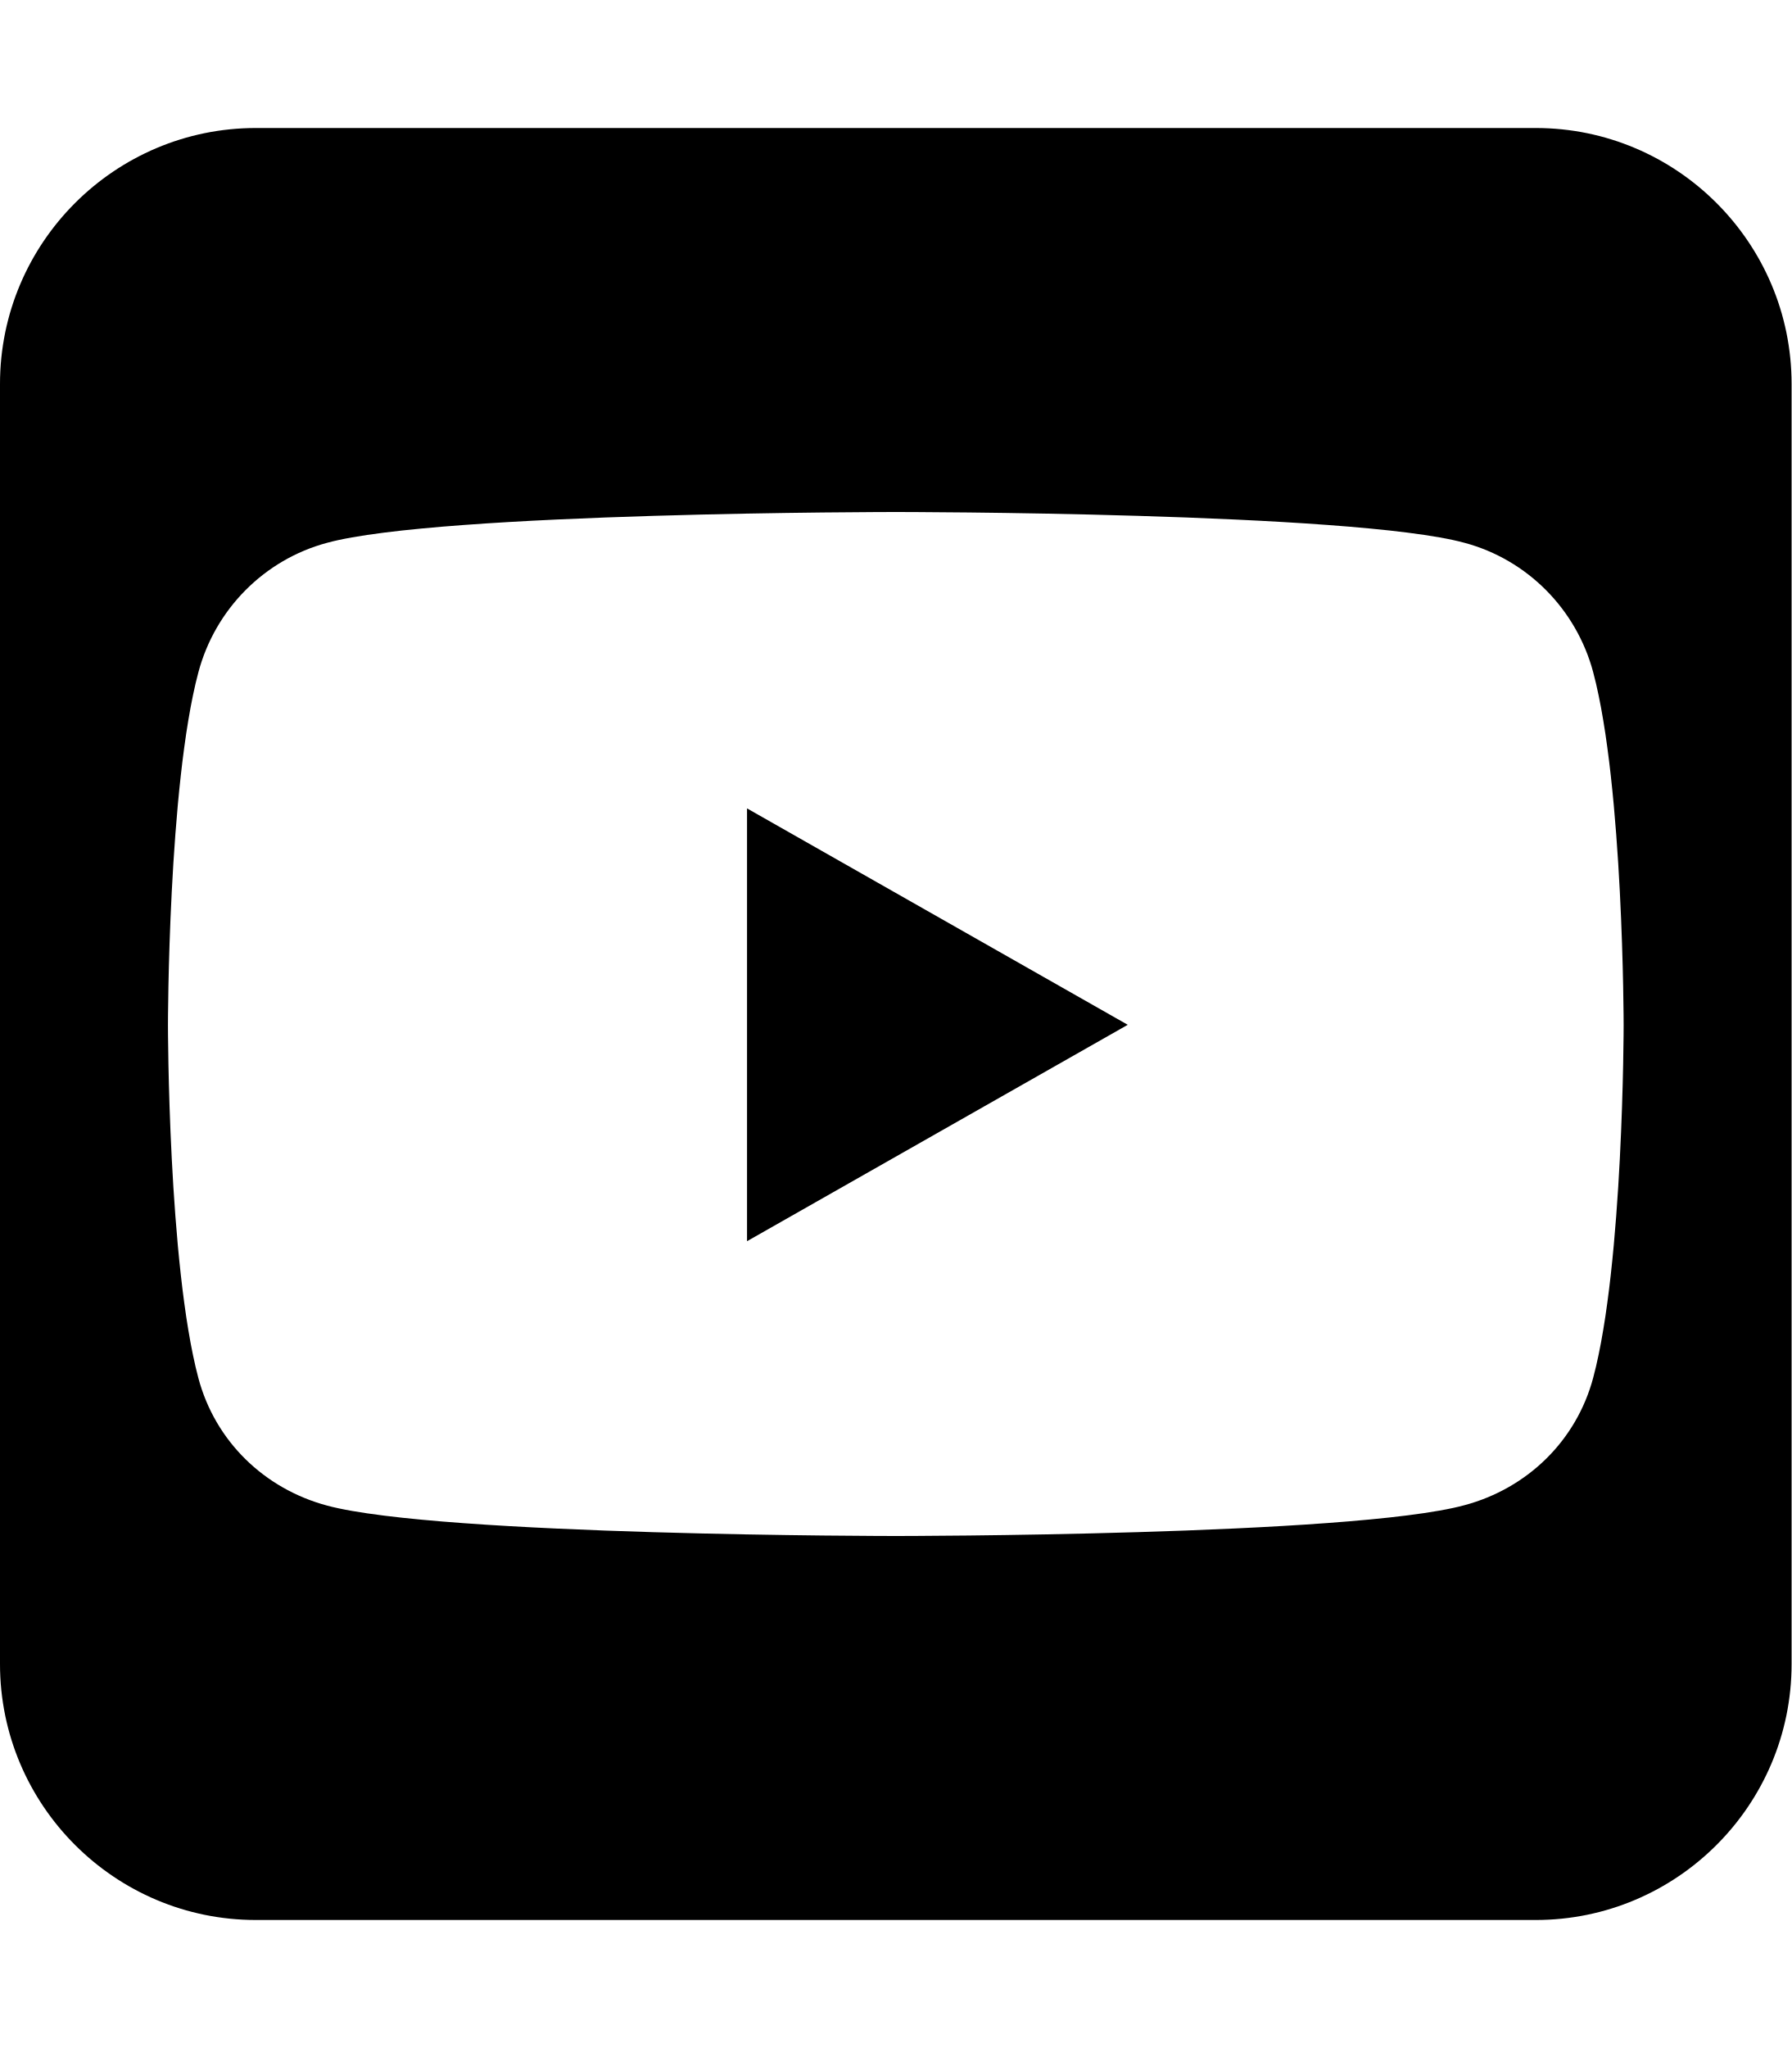
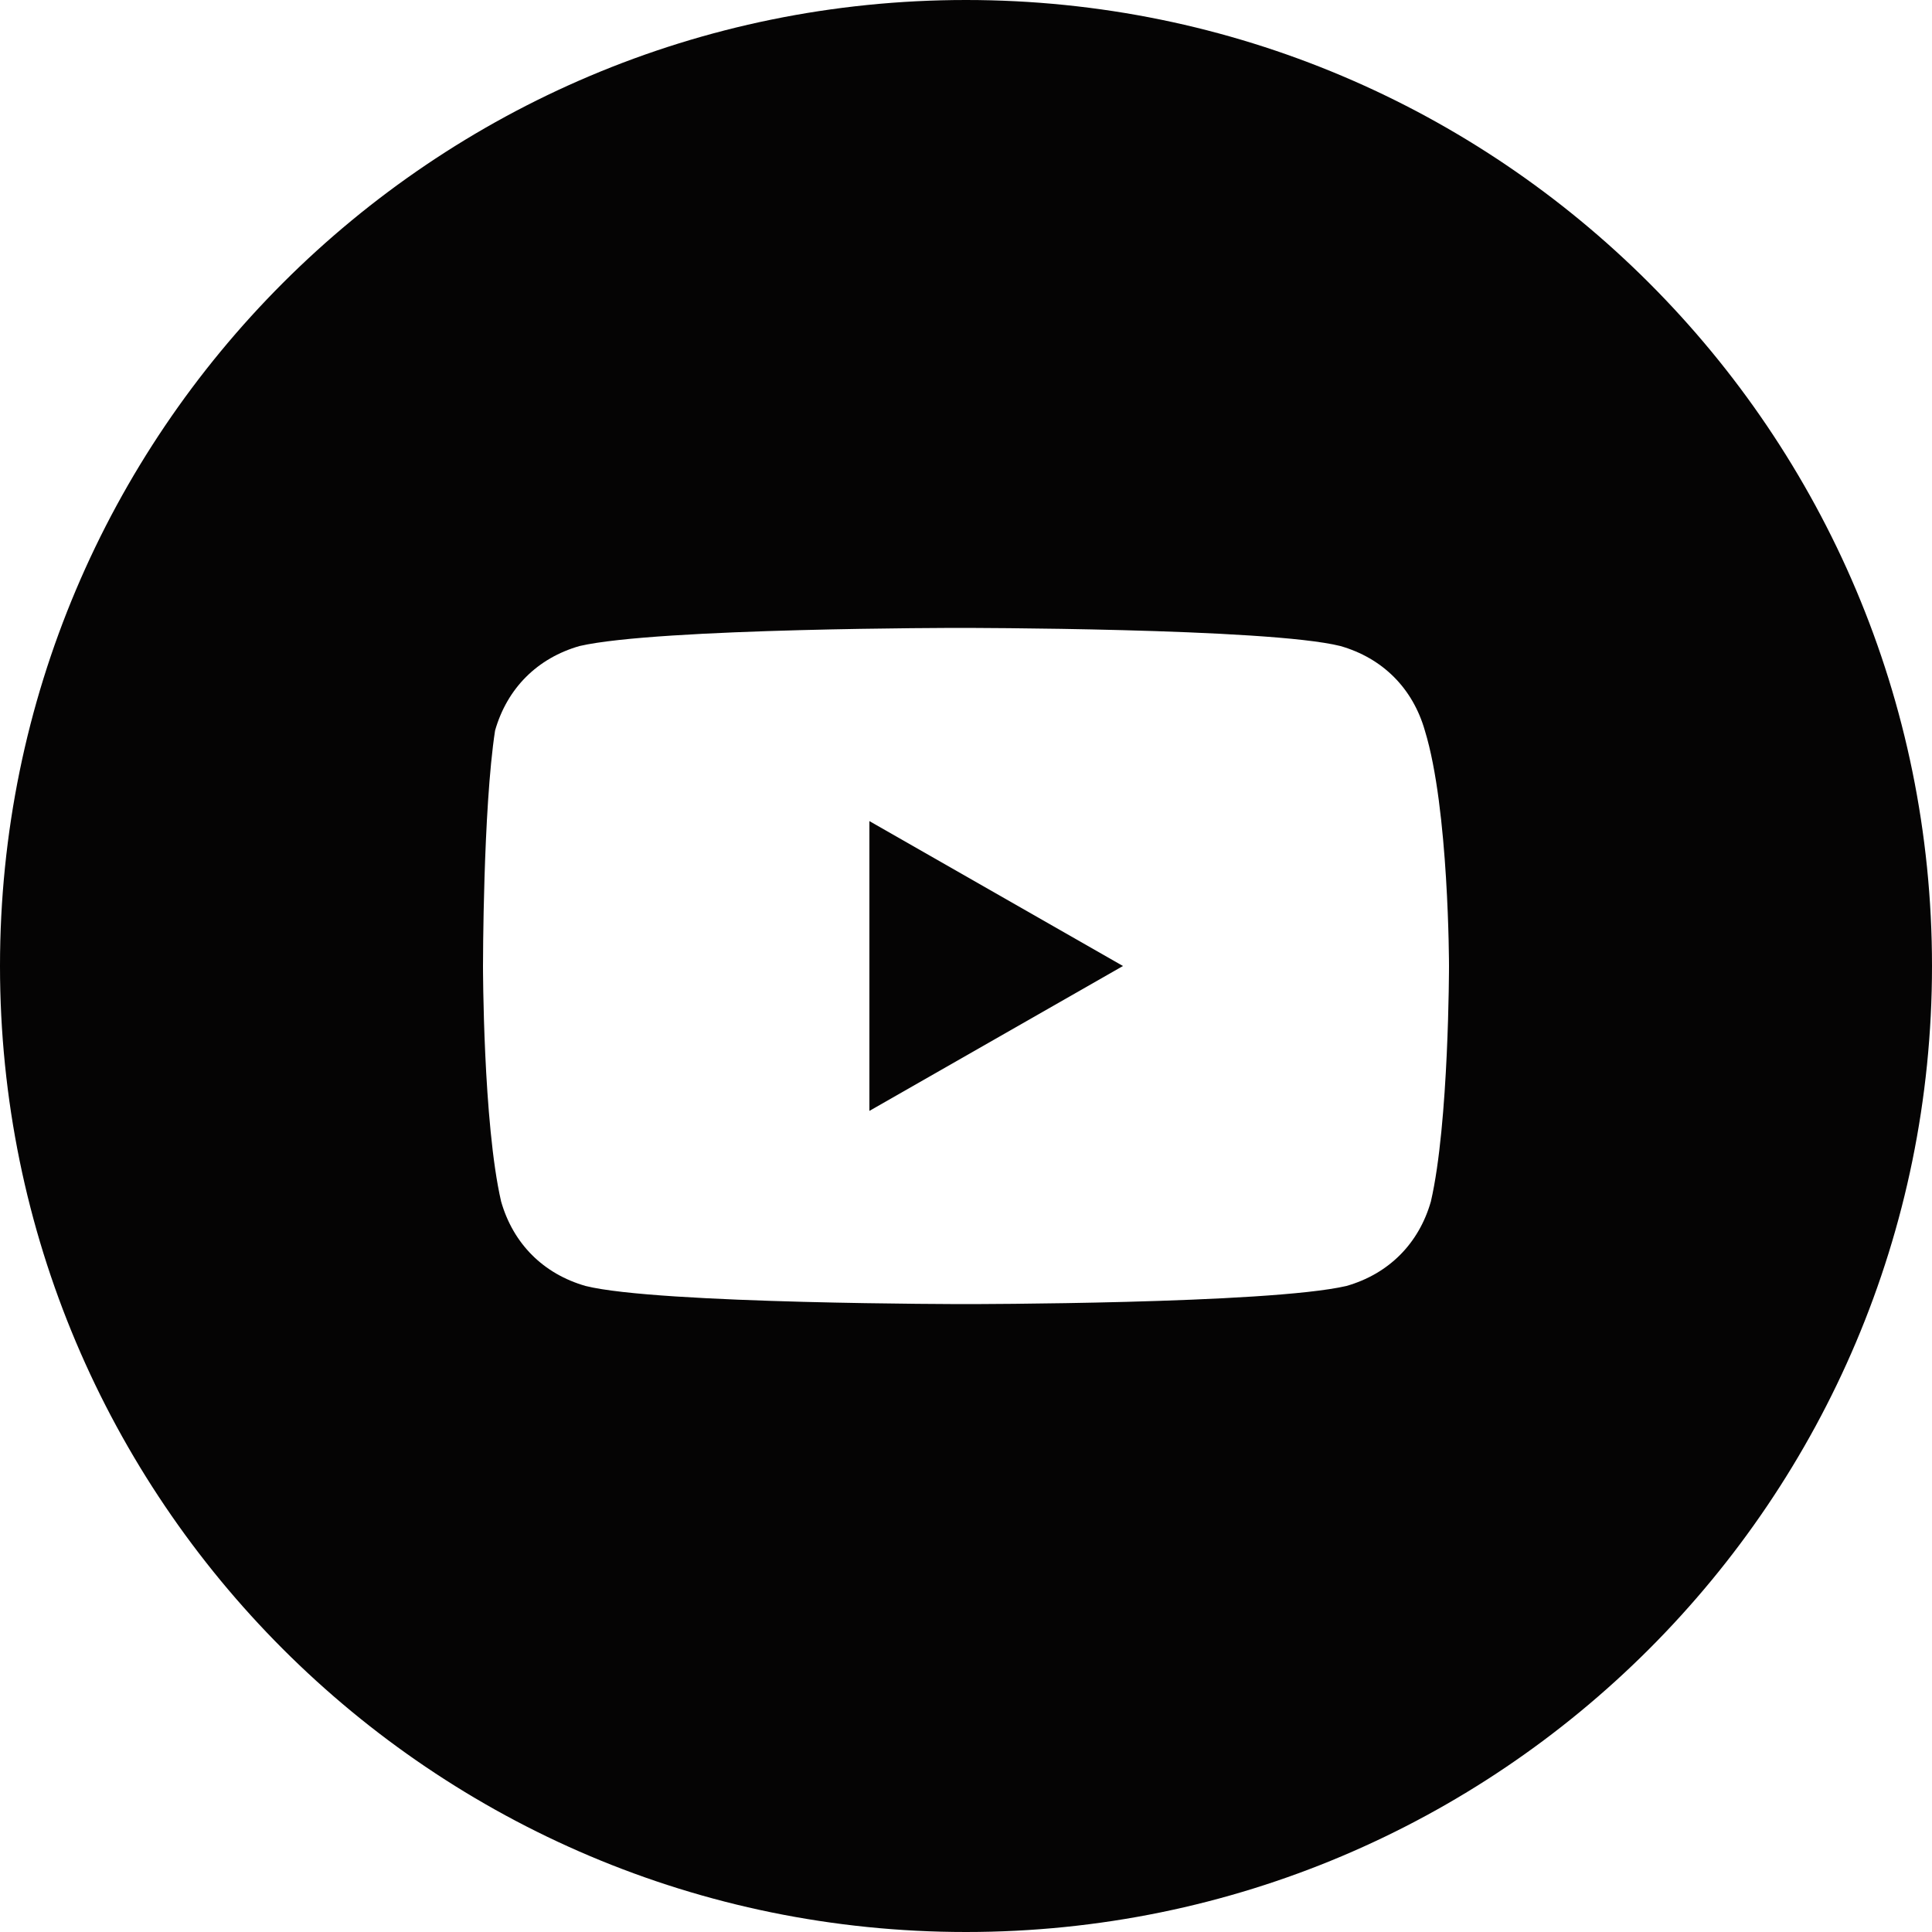
- <svg xmlns="http://www.w3.org/2000/svg" viewBox="0 0 448 512">
-   <path d="M282 256.2l-95.2-54.1V310.3L282 256.2zM384 32H64C28.7 32 0 60.7 0 96V416c0 35.3 28.7 64 64 64H384c35.3 0 64-28.7 64-64V96c0-35.3-28.7-64-64-64zm14.4 136.1c7.6 28.6 7.6 88.2 7.6 88.2s0 59.6-7.6 88.1c-4.2 15.8-16.5 27.7-32.2 31.9C337.9 384 224 384 224 384s-113.9 0-142.2-7.6c-15.7-4.2-28-16.1-32.2-31.9C42 315.9 42 256.3 42 256.3s0-59.7 7.6-88.2c4.2-15.8 16.5-28.2 32.2-32.4C110.1 128 224 128 224 128s113.9 0 142.2 7.7c15.7 4.2 28 16.6 32.2 32.4z" />
+ <svg xmlns="http://www.w3.org/2000/svg" viewBox="0 0 32 32" fill="none">
+   <path class="colored-part" d="M18.6 16L14.4 13.6V18.4L18.6 16Z" fill="#050404" />
+   <path class="colored-part" fill-rule="evenodd" clip-rule="evenodd" d="M0 16C0 7.163 7.163 0 16 0C24.837 0 32 7.163 32 16C32 24.837 24.837 32 16 32C7.163 32 0 24.837 0 16ZM22.2 10.7C22.9 10.9 23.4 11.4 23.6 12.1C24 13.4 24 16 24 16C24 16 24 18.6 23.7 19.9C23.5 20.6 23 21.1 22.3 21.3C21 21.6 16 21.6 16 21.6C16 21.6 10.9 21.6 9.7 21.3C9 21.1 8.5 20.6 8.3 19.9C8 18.6 8 16 8 16C8 16 8 13.4 8.2 12.1C8.4 11.4 8.9 10.9 9.6 10.7C10.9 10.4 15.9 10.4 15.9 10.4C15.9 10.4 21 10.4 22.2 10.7Z" fill="#050404" />
</svg>
